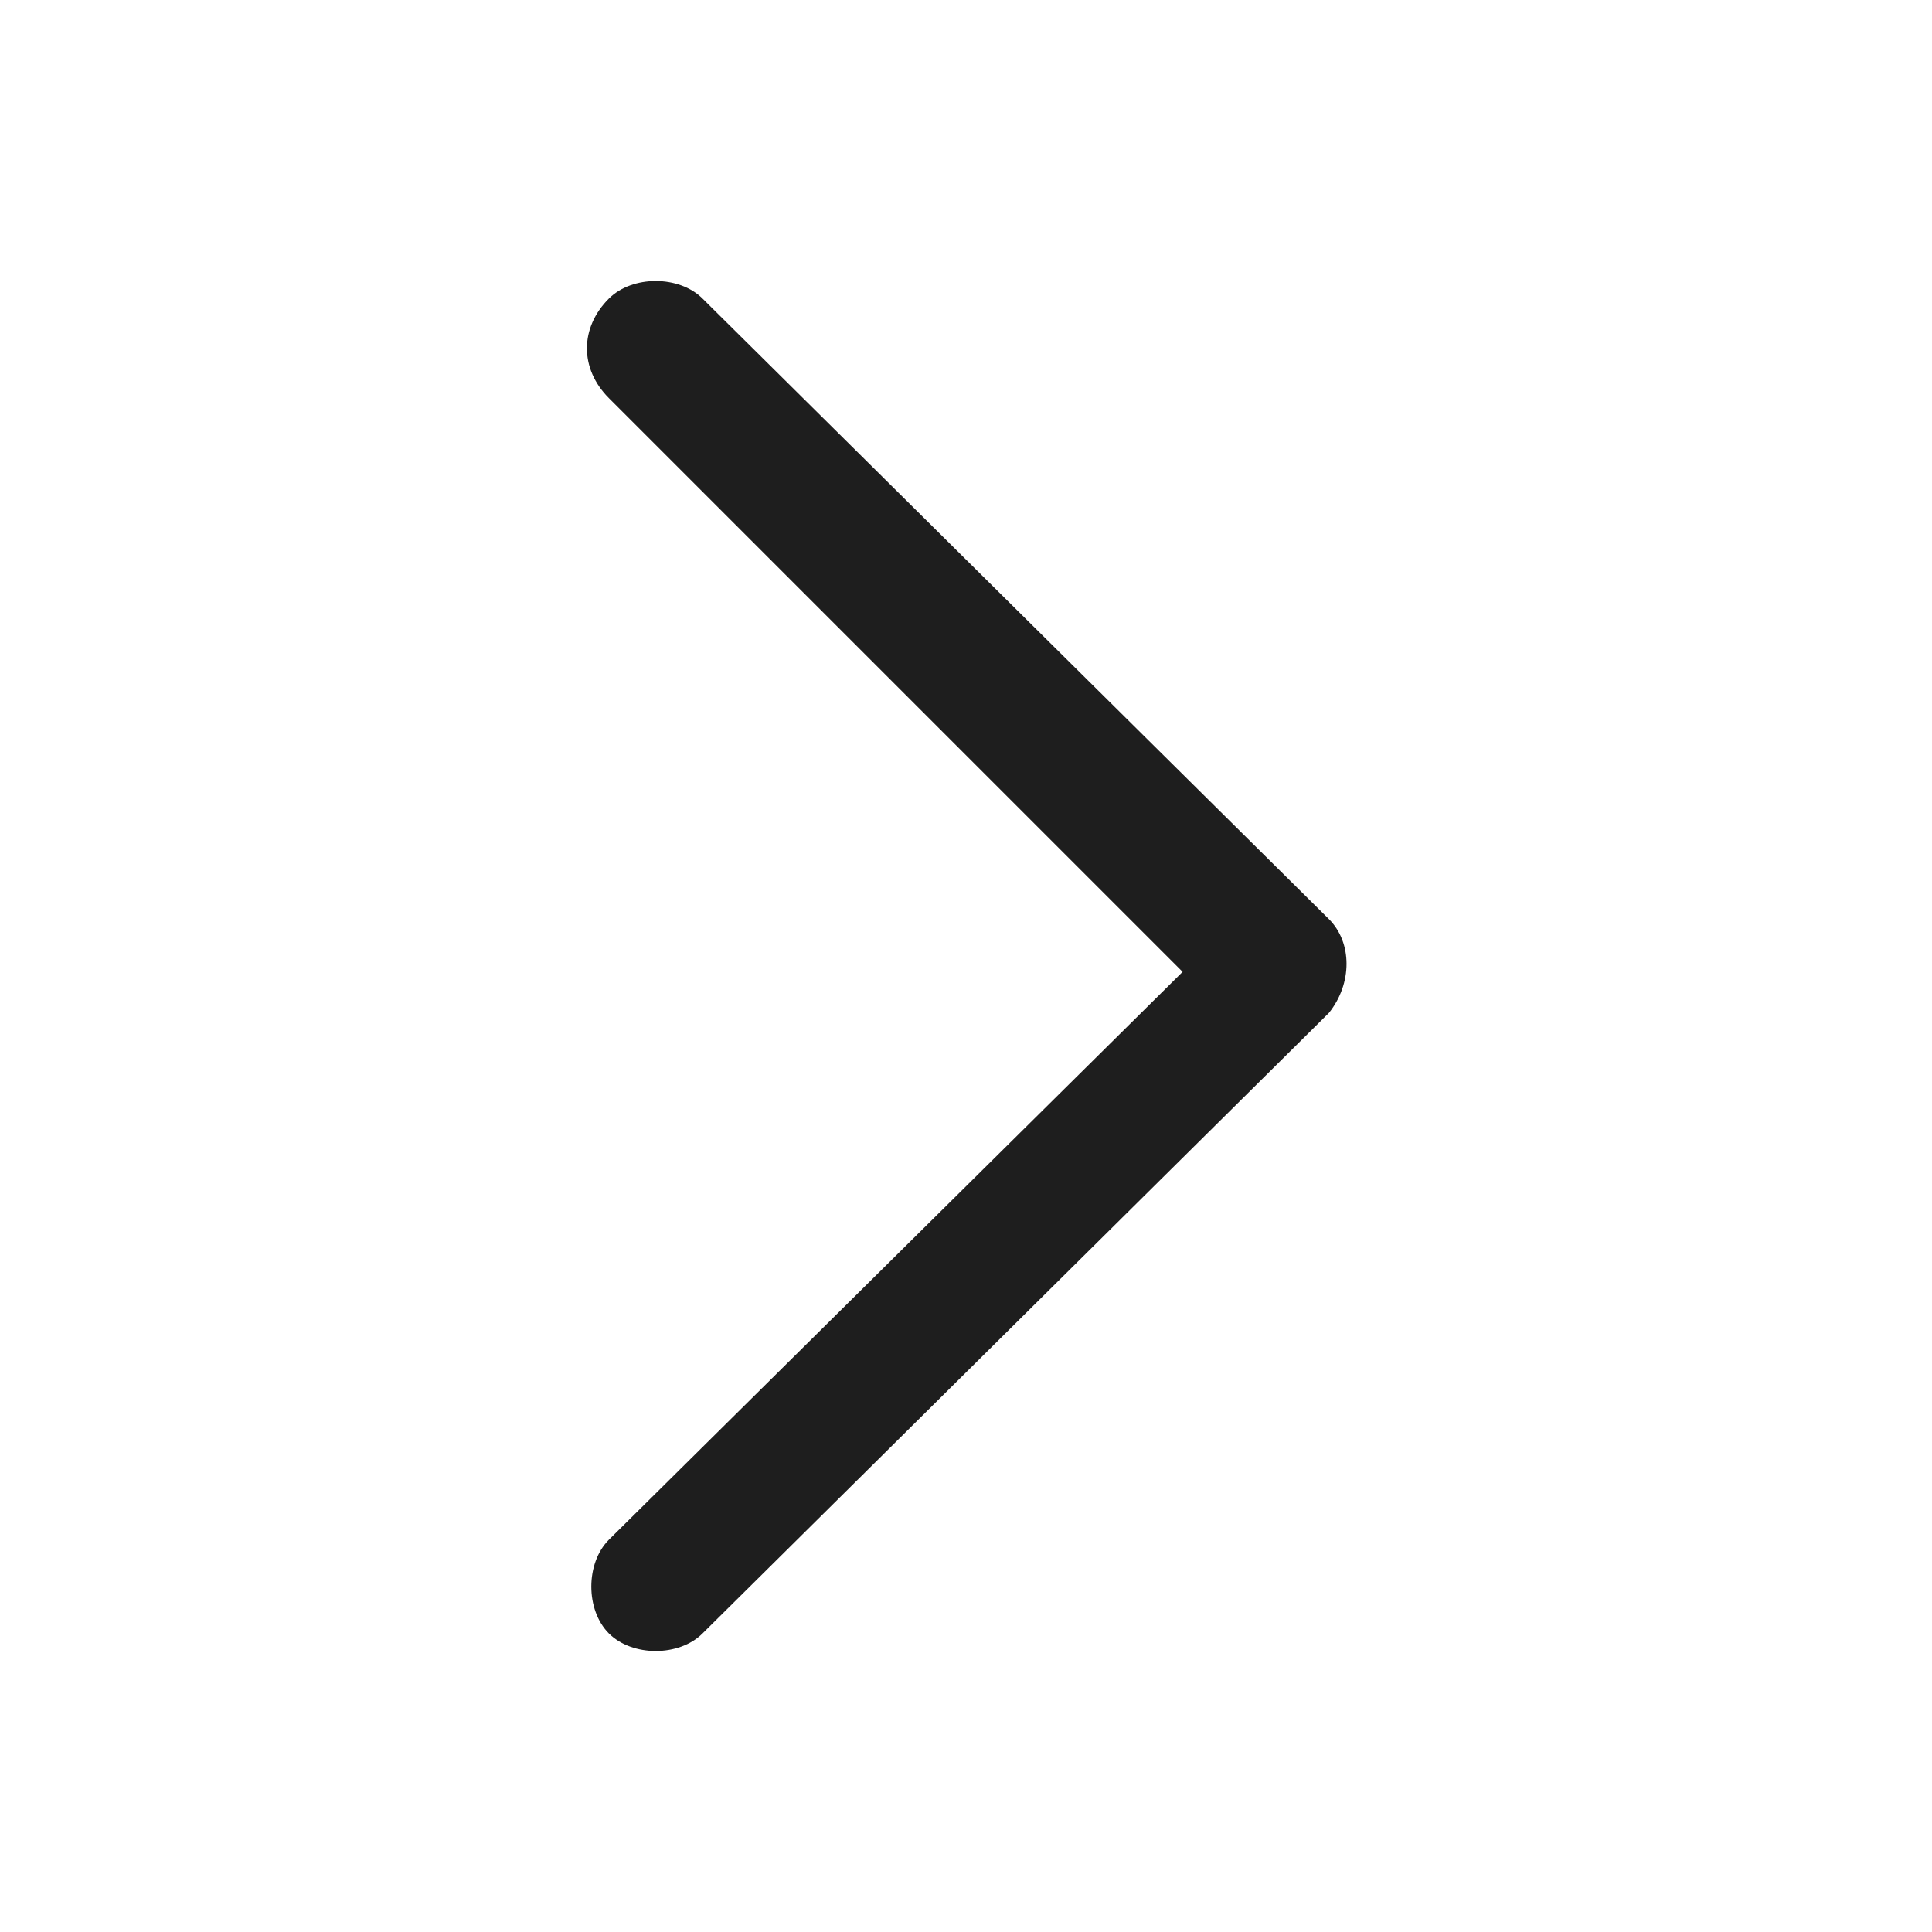
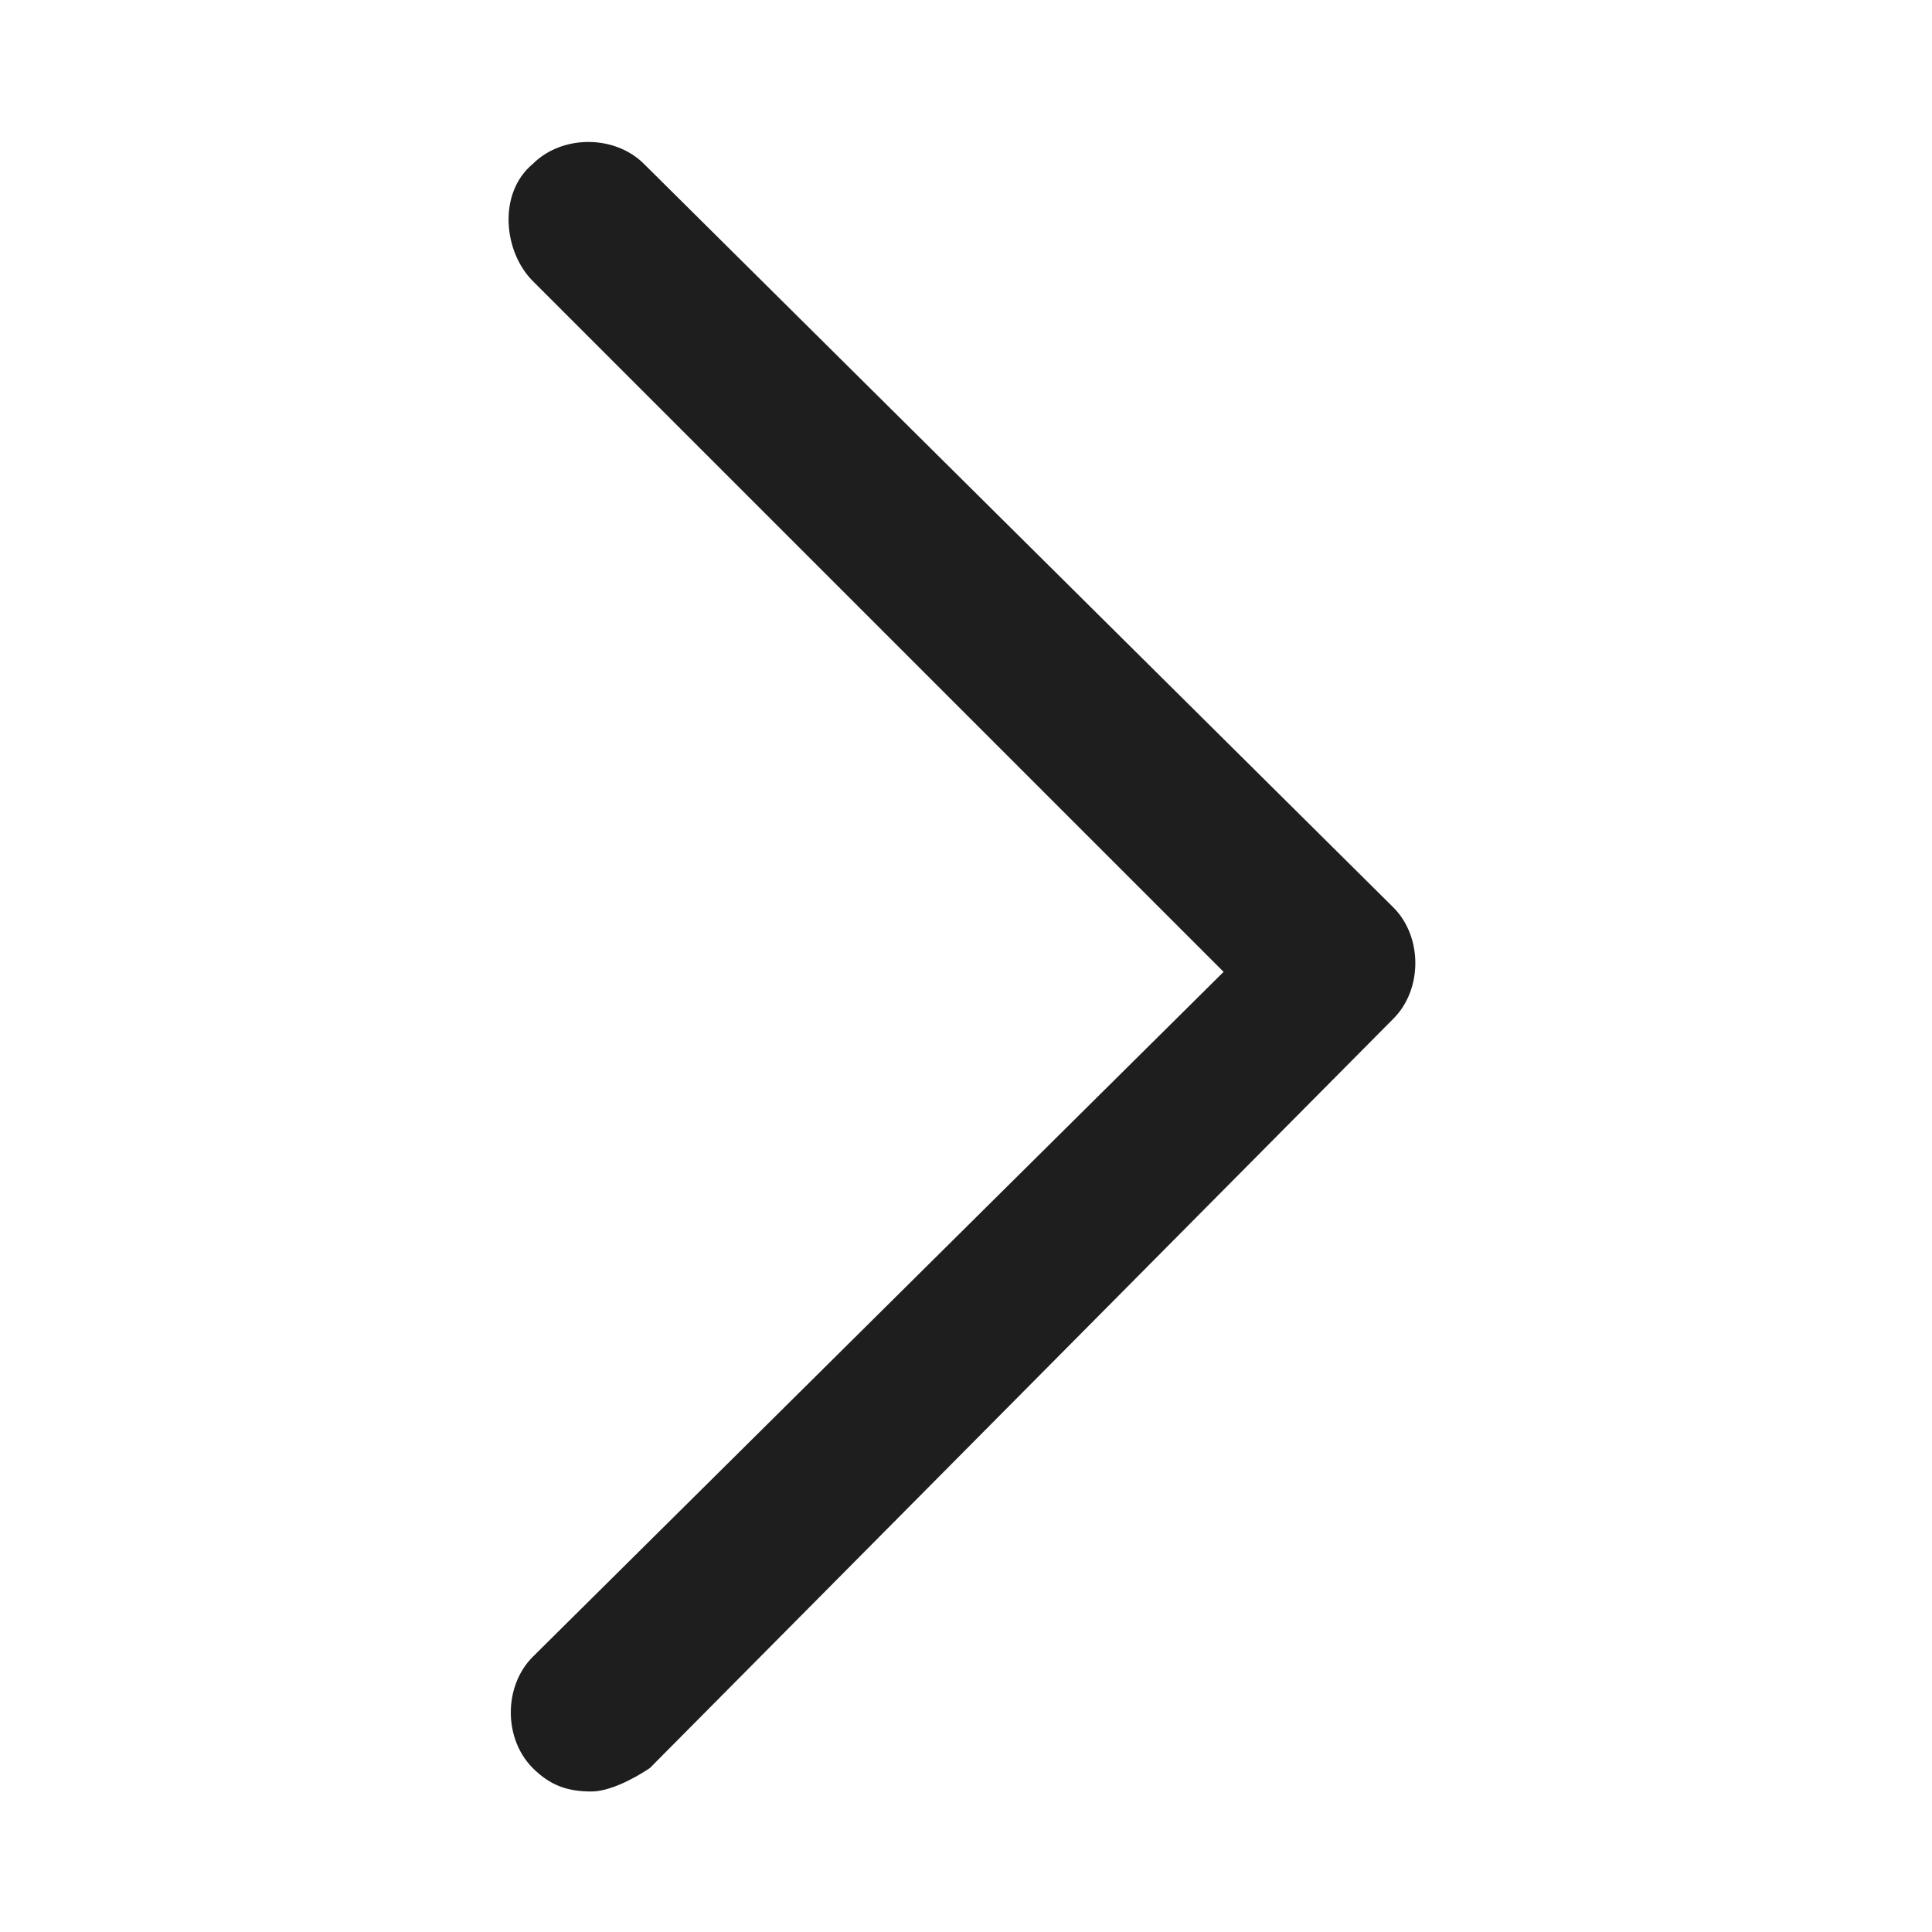
<svg xmlns="http://www.w3.org/2000/svg" version="1.1" id="Layer_1" x="0px" y="0px" viewBox="0 0 33 33" style="enable-background:new 0 0 33 33;" xml:space="preserve">
  <style type="text/css">
	.st0{fill:#1E1E1E;}
</style>
  <g>
-     <path class="st0" d="M11.2,28.2c-0.3,0-0.6-0.1-0.8-0.3c-0.4-0.4-0.4-1.2,0-1.6l9.8-9.7l-9.8-9.8c-0.5-0.5-0.5-1.2,0-1.7   c0.4-0.4,1.2-0.4,1.6,0l10.7,10.6c0.4,0.4,0.4,1.1,0,1.6L12,27.9C11.8,28.1,11.5,28.2,11.2,28.2z" />
+     <path class="st0" d="M10.1,30.6c-0.4,0-0.7-0.1-1-0.4c-0.5-0.5-0.5-1.4,0-1.9l11.8-11.7L9.1,4.8c-0.5-0.5-0.6-1.5,0-2   c0.5-0.5,1.4-0.5,1.9,0l12.8,12.7c0.5,0.5,0.5,1.4,0,1.9L11.1,30.2C10.8,30.4,10.4,30.6,10.1,30.6z" />
  </g>
</svg>
